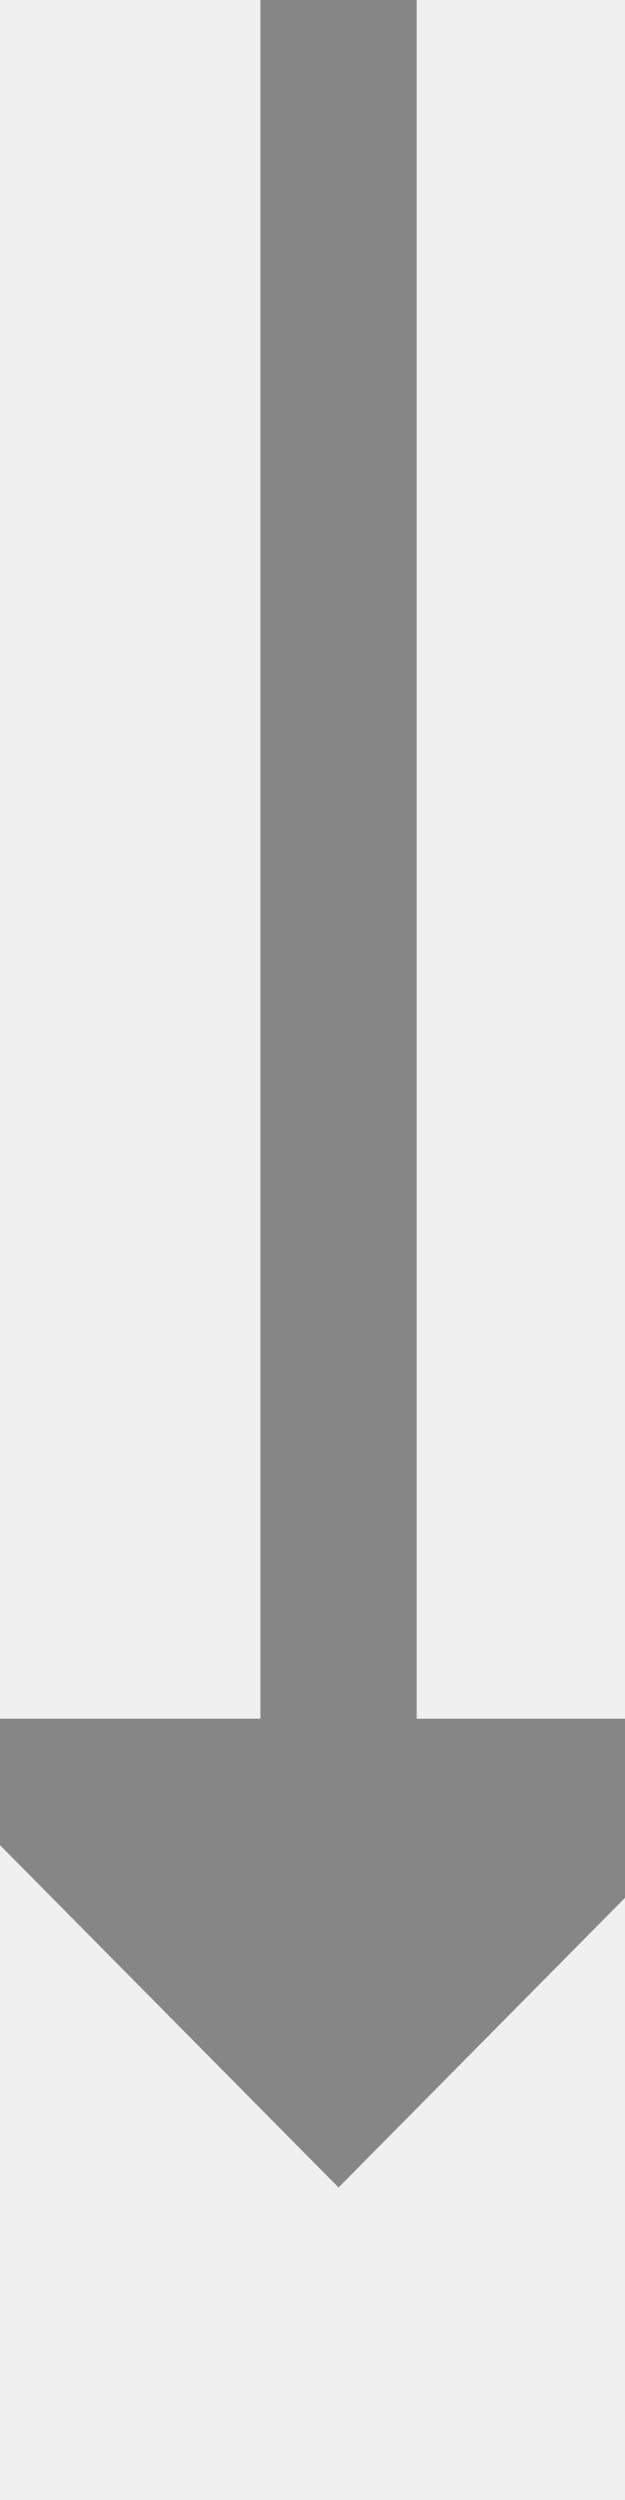
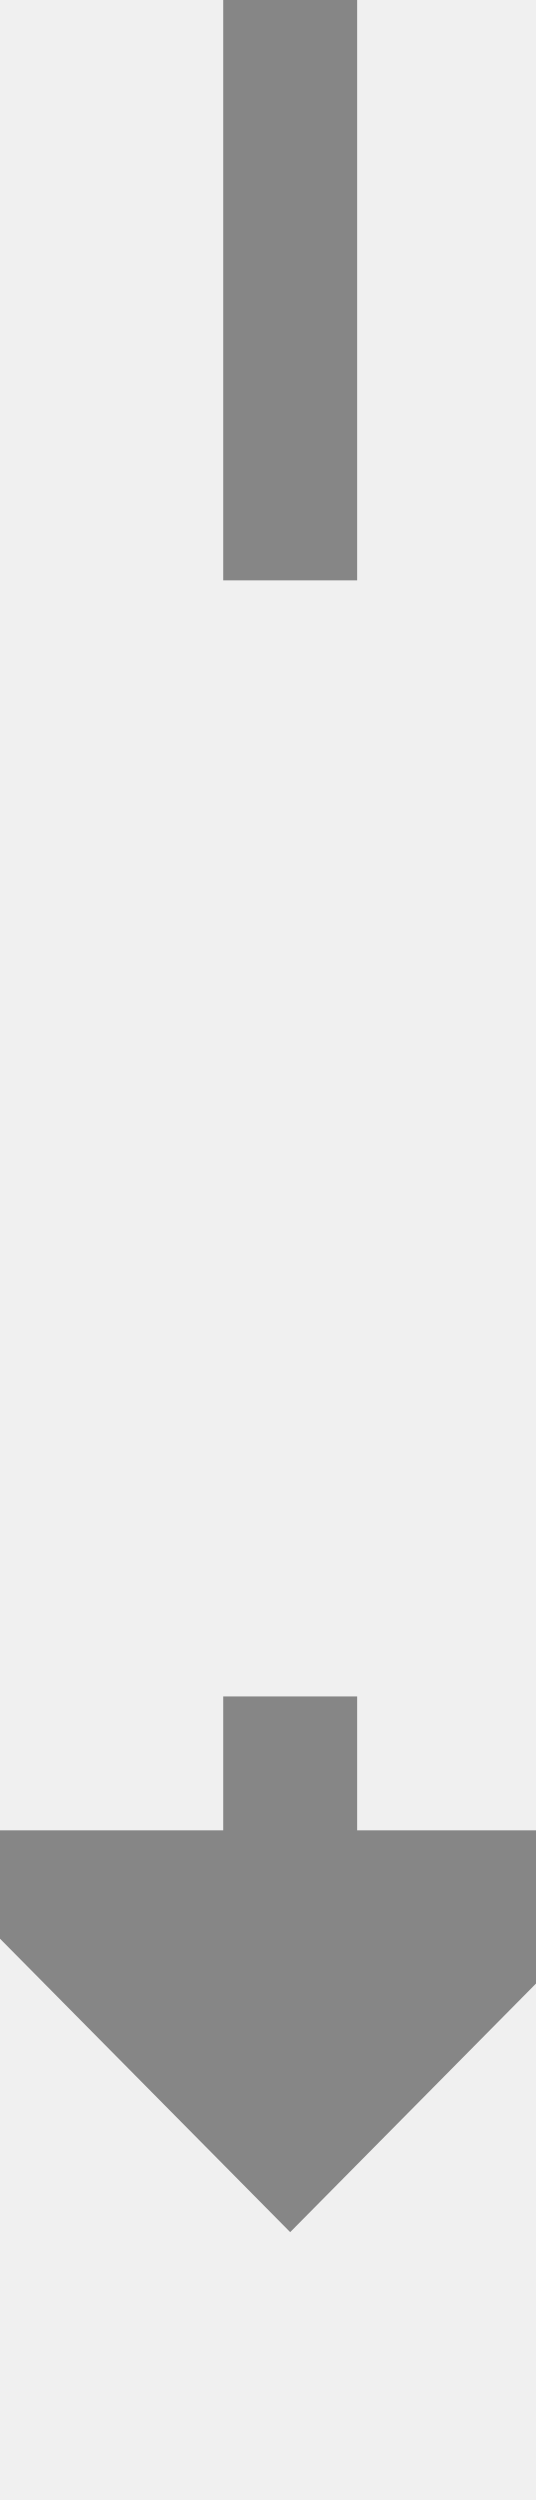
- <svg xmlns="http://www.w3.org/2000/svg" version="1.1" width="12px" height="48px" preserveAspectRatio="xMidYMin meet" viewBox="203 450  10 48">
-   <path d="M 208.5 450  L 208.5 485  " stroke-width="3" stroke="#868686" fill="none" />
-   <path d="M 199.6 483  L 208.5 492  L 217.4 483  L 199.6 483  Z " fill-rule="nonzero" fill="#868686" stroke="none" />
+ <svg xmlns="http://www.w3.org/2000/svg" version="1.1" width="12px" height="56px" preserveAspectRatio="xMidYMin meet" viewBox="201 915  10 56">
+   <defs>
+     <mask fill="white" id="clip3920">
+       <path d="M 190.806 928  L 221.194 928  L 221.194 953  L 190.806 953  Z M 190.806 915  L 221.194 915  L 221.194 976  L 190.806 976  Z " fill-rule="evenodd" />
+     </mask>
+   </defs>
+   <path d="M 206.5 928  L 206.5 915  M 206.5 953  L 206.5 958  " stroke-width="3" stroke="#868686" fill="none" />
+   <path d="M 197.6 956  L 206.5 965  L 215.4 956  L 197.6 956  Z " fill-rule="nonzero" fill="#868686" stroke="none" mask="url(#clip3920)" />
</svg>
